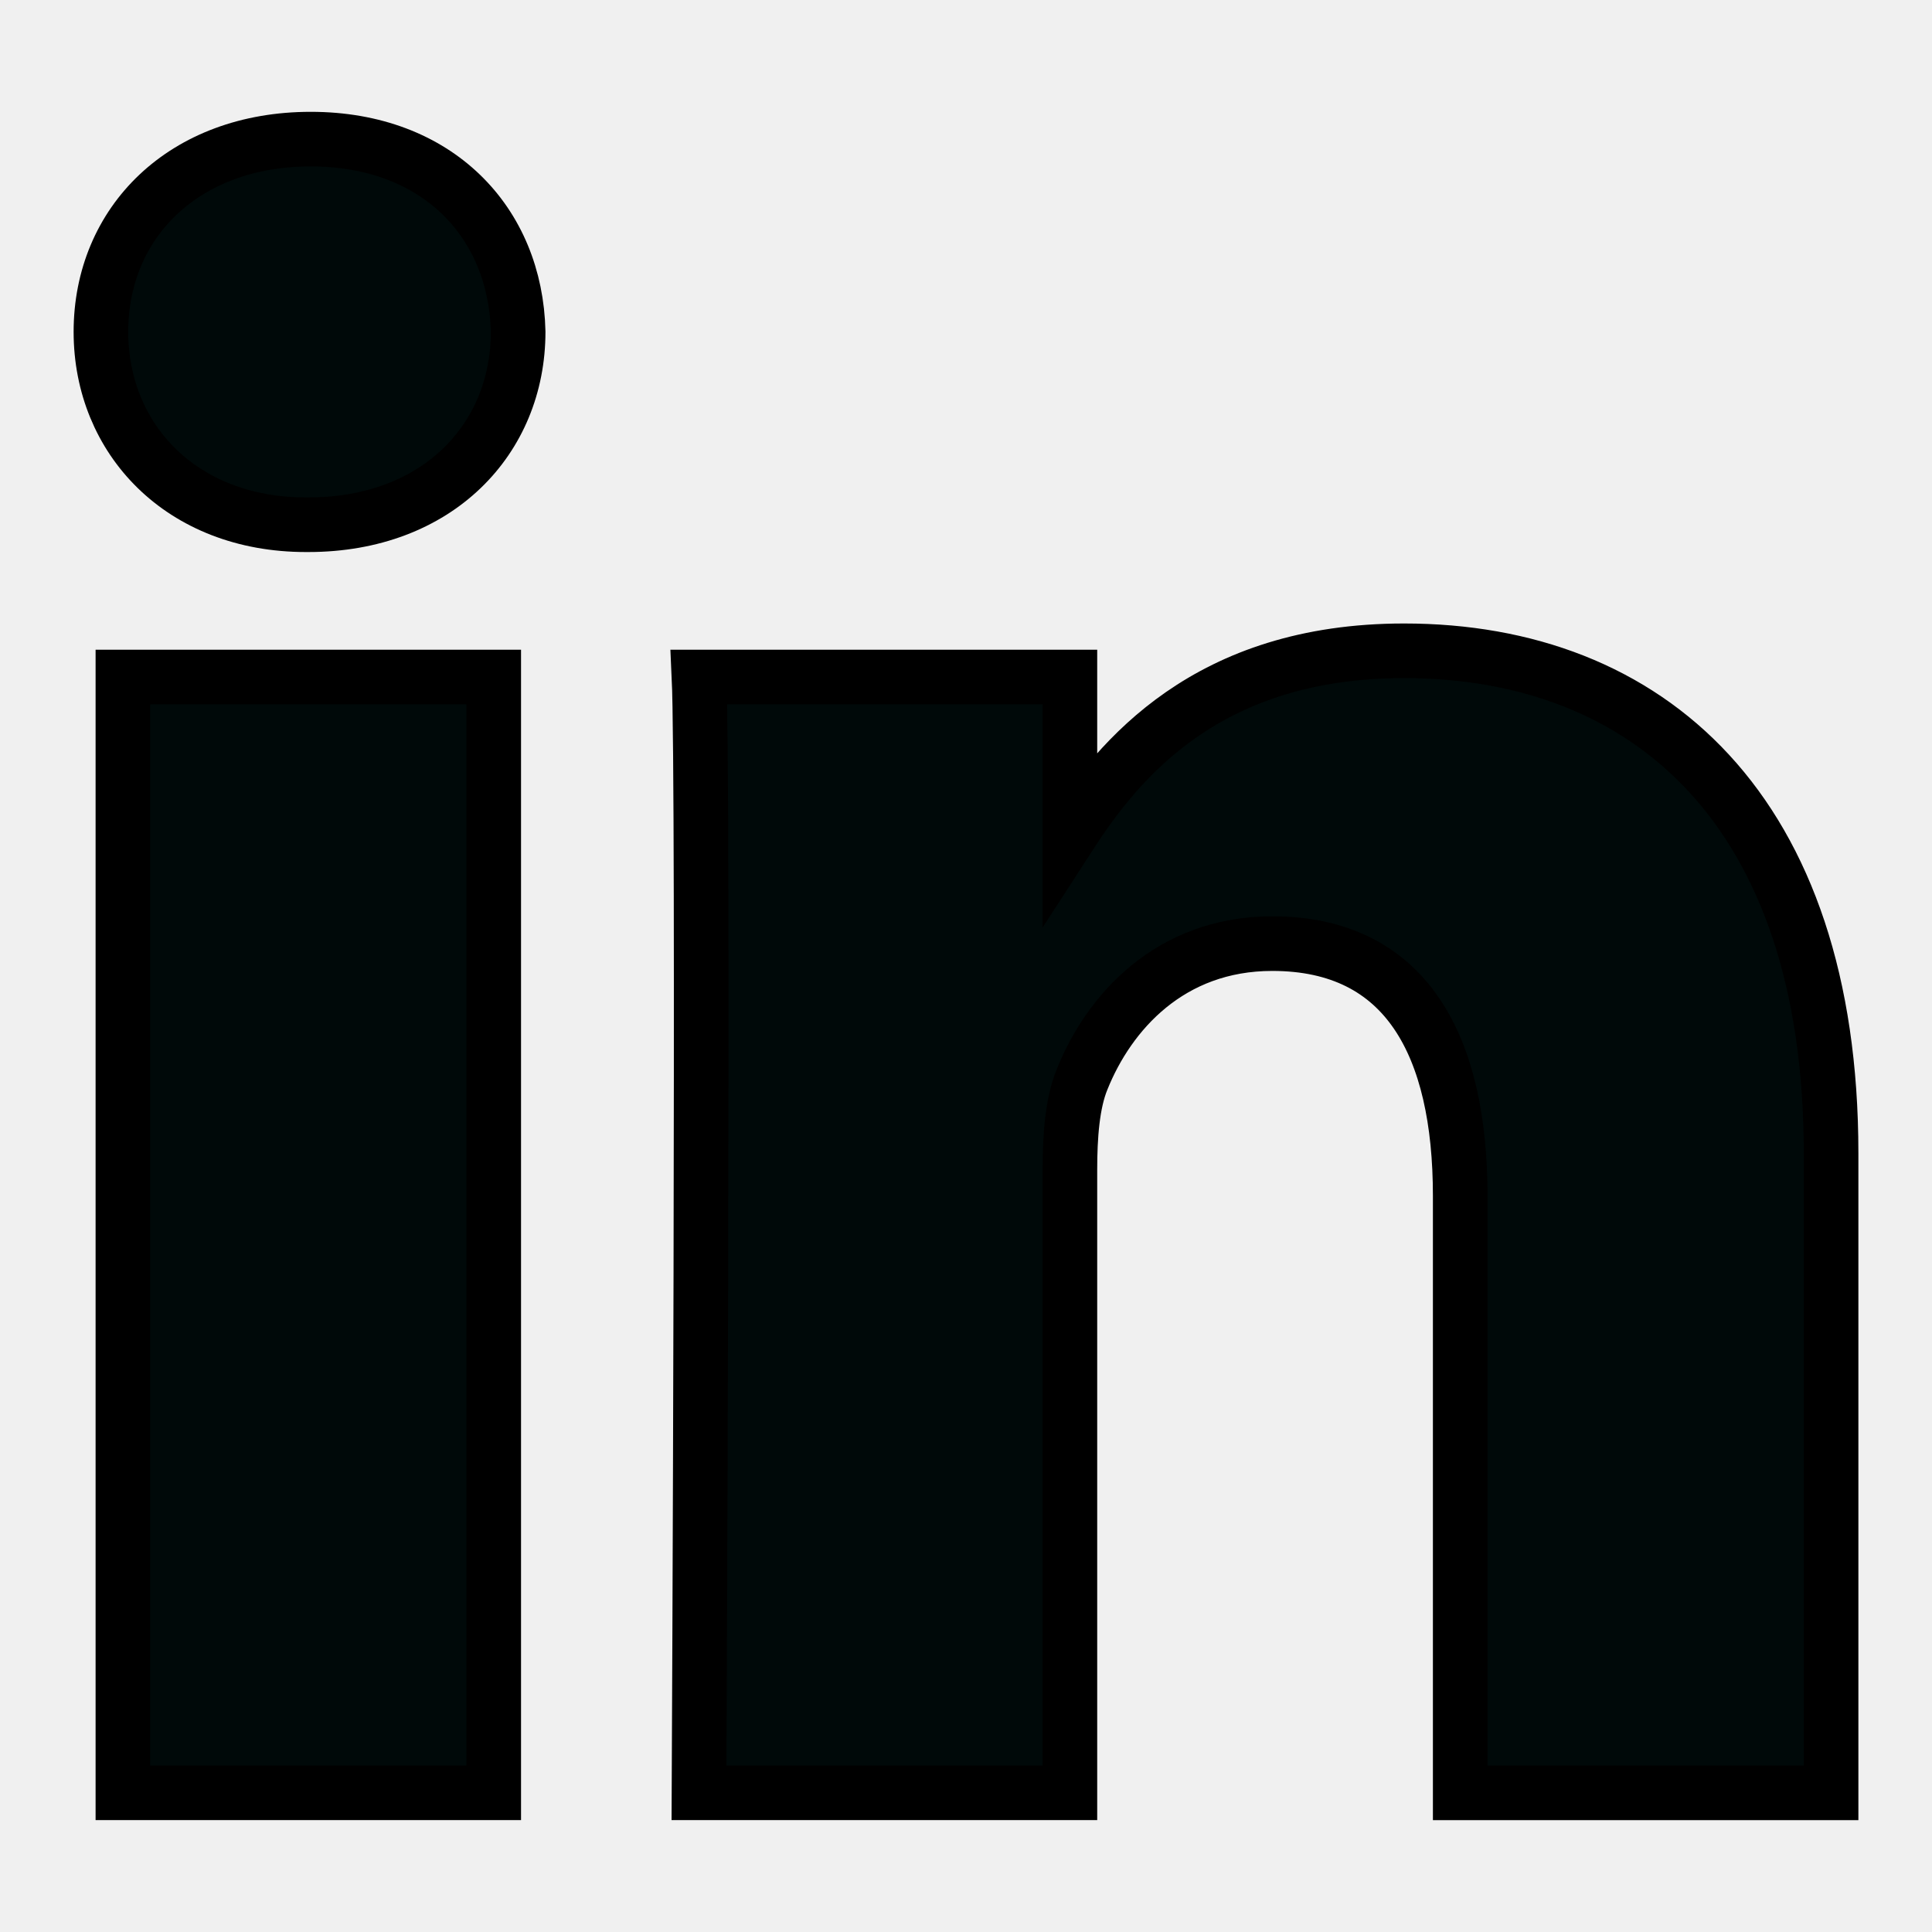
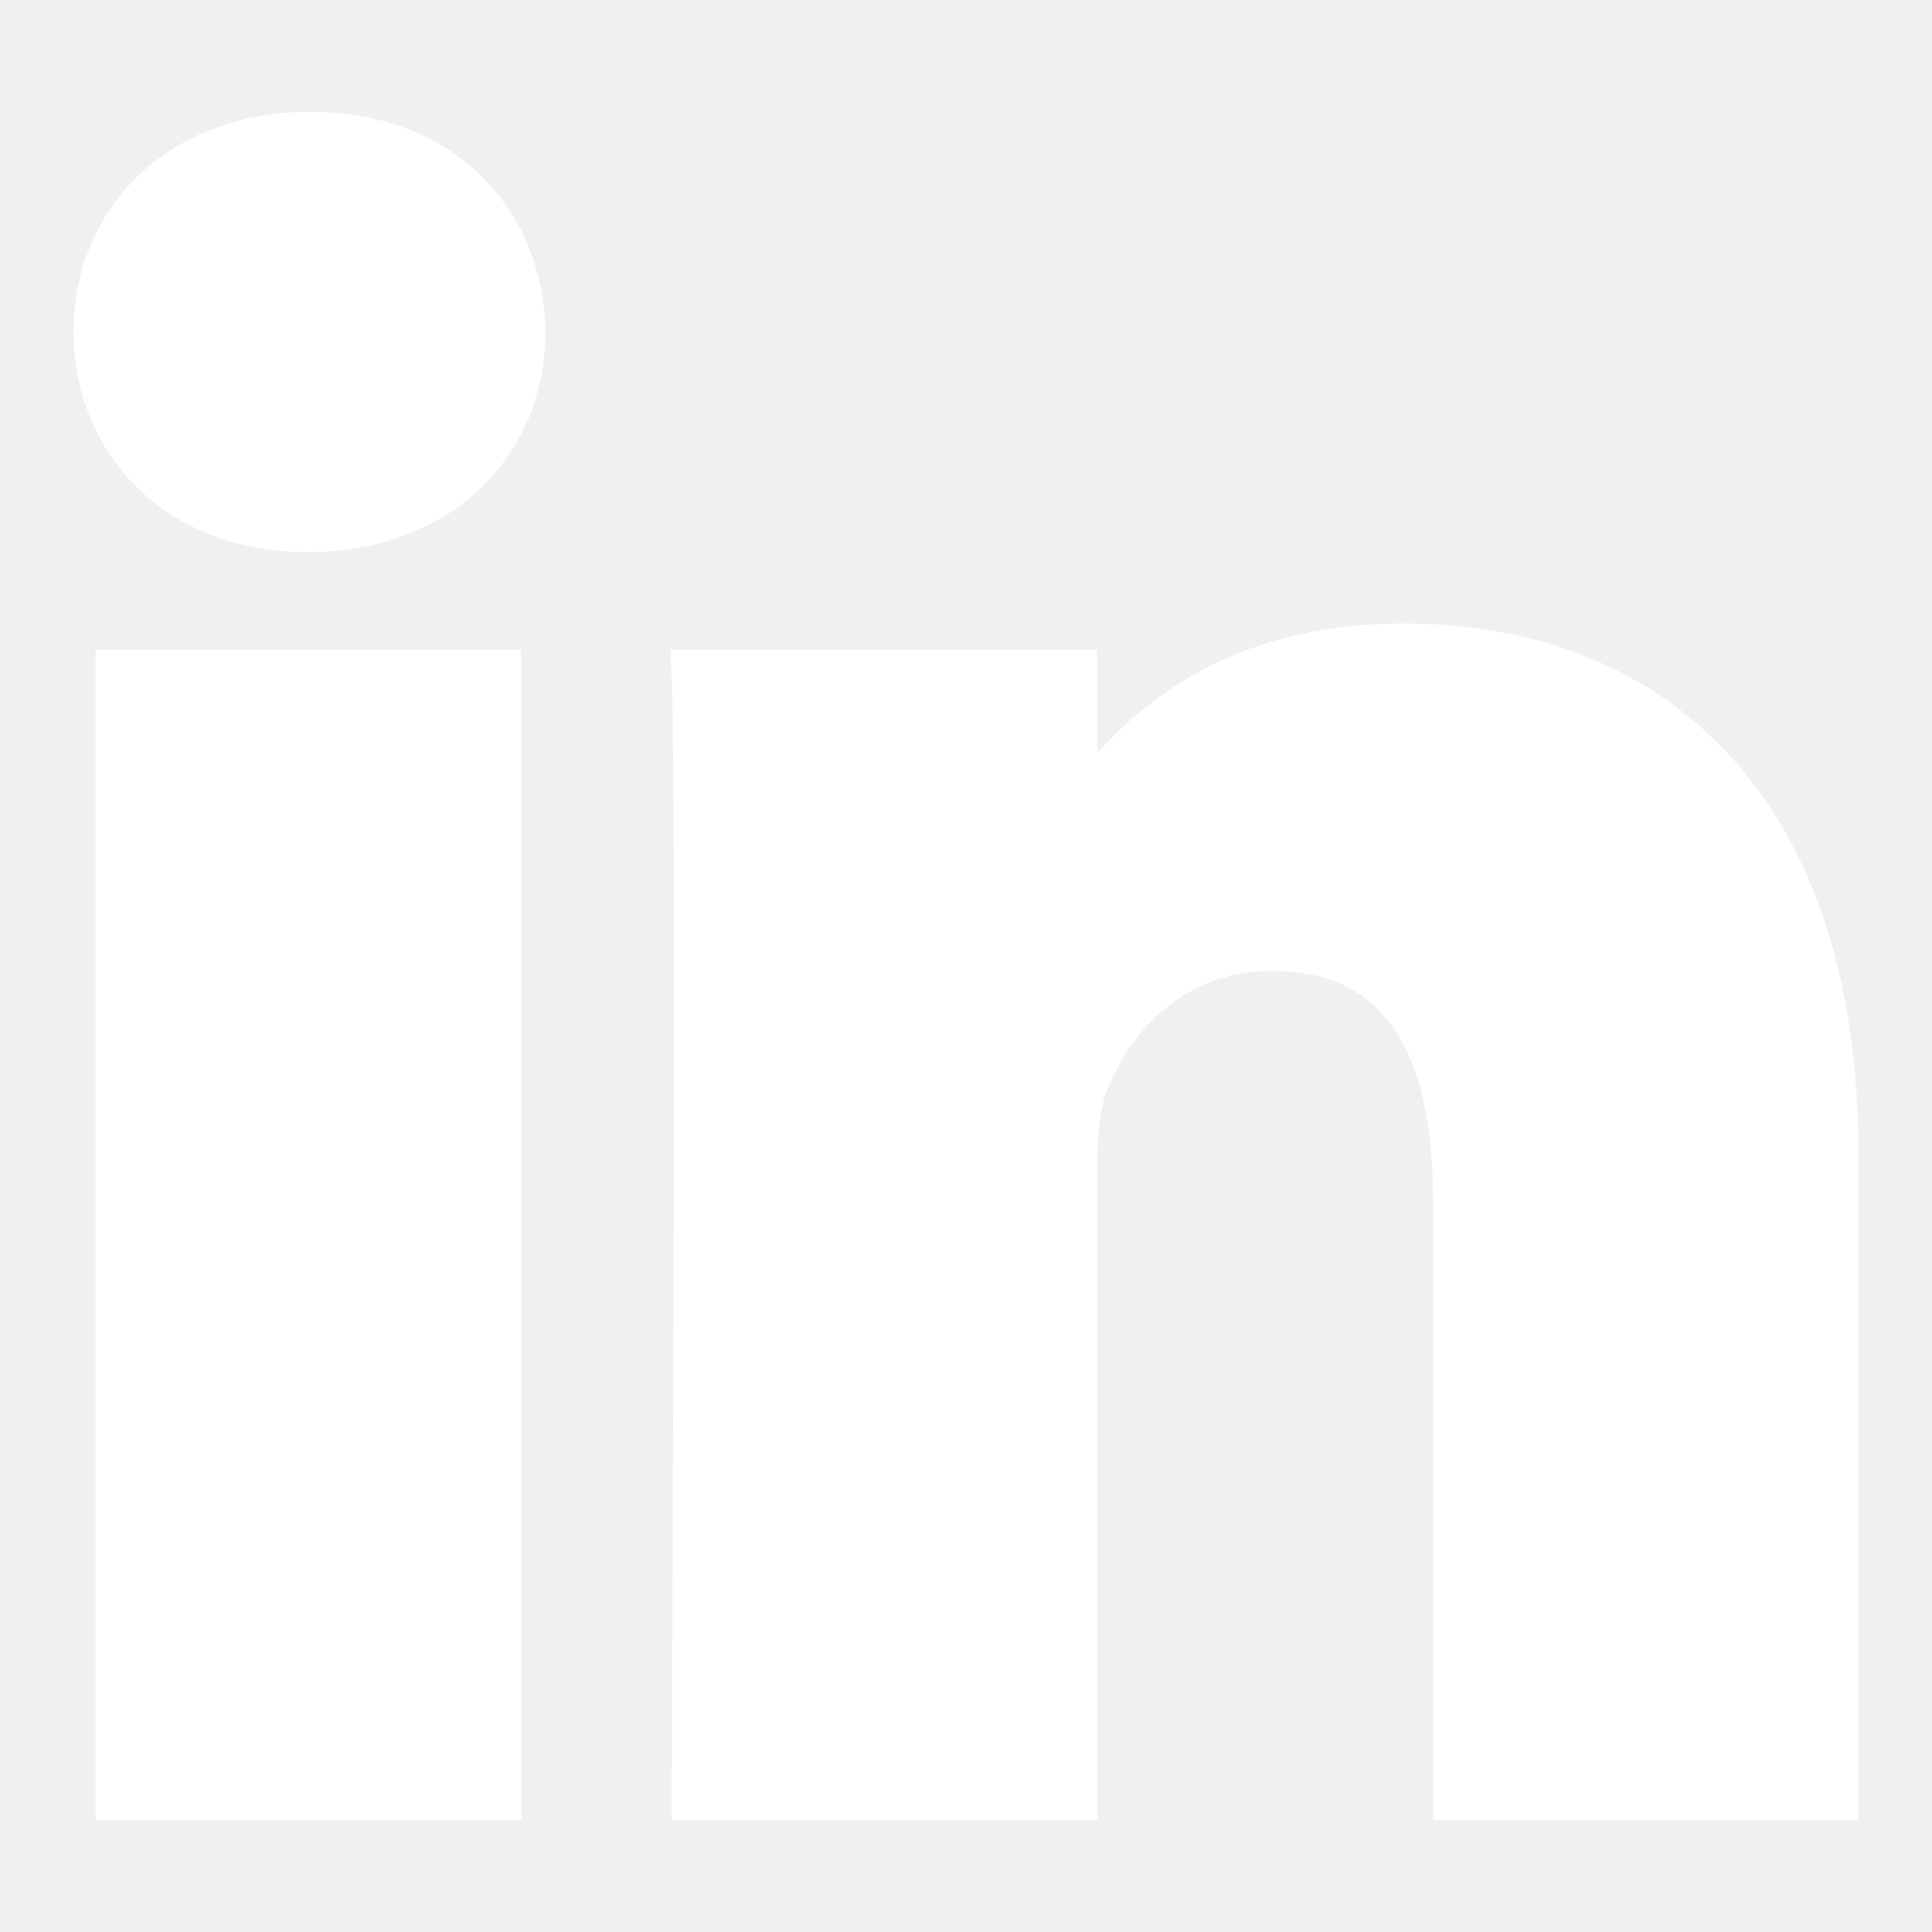
- <svg xmlns="http://www.w3.org/2000/svg" xml:space="preserve" width="67px" viewBox="0 0 67 67" version="1.1" style="enable-background:new 0 0 67 67;" id="Layer_1" height="67px">
+ <svg xmlns="http://www.w3.org/2000/svg" height="67px" id="Layer_1" style="enable-background:new 0 0 67 67;" version="1.1" viewBox="0 0 67 67" width="67px" xml:space="preserve">
  <defs id="defs7" />
-   <path id="path2" style="clip-rule:evenodd;fill:#000909;fill-opacity:1;fill-rule:evenodd;stroke-width:1.894;stroke-miterlimit:4;stroke-dasharray:none;stroke:#000000;stroke-opacity:1" d="M 63.5,62.173 V 39.987 c 0,-11.887 -6.346,-17.418 -14.806,-17.418 -6.827,0 -9.886,3.756 -11.591,6.391 V 23.478 H 24.241 c 0.17,3.631 0,38.695 0,38.695 H 37.103 V 40.563 c 0,-1.154 0.083,-2.309 0.424,-3.135 0.928,-2.311 3.044,-4.704 6.596,-4.704 4.656,0 6.516,3.548 6.516,8.748 V 62.175 H 63.5 Z M 10.691,18.197 c 4.484,0 7.278,-2.974 7.278,-6.689 -0.083,-3.794 -2.794,-6.683 -7.193,-6.683 -4.399,0 -7.276,2.887 -7.276,6.683 0,3.715 2.792,6.689 7.109,6.689 z m 6.431,43.976 V 23.478 H 4.262 v 38.695 z" />
+   <path d="M 63.5,62.173 V 39.987 c 0,-11.887 -6.346,-17.418 -14.806,-17.418 -6.827,0 -9.886,3.756 -11.591,6.391 V 23.478 H 24.241 c 0.17,3.631 0,38.695 0,38.695 H 37.103 V 40.563 c 0,-1.154 0.083,-2.309 0.424,-3.135 0.928,-2.311 3.044,-4.704 6.596,-4.704 4.656,0 6.516,3.548 6.516,8.748 V 62.175 H 63.5 Z M 10.691,18.197 c 4.484,0 7.278,-2.974 7.278,-6.689 -0.083,-3.794 -2.794,-6.683 -7.193,-6.683 -4.399,0 -7.276,2.887 -7.276,6.683 0,3.715 2.792,6.689 7.109,6.689 z m 6.431,43.976 V 23.478 H 4.262 v 38.695 z" style="clip-rule:evenodd;fill:#ffffff;fill-opacity:1;fill-rule:evenodd;stroke-width:1.894;stroke-miterlimit:4;stroke-dasharray:none;stroke:#ffffff;stroke-opacity:1" id="path2" />
</svg>
